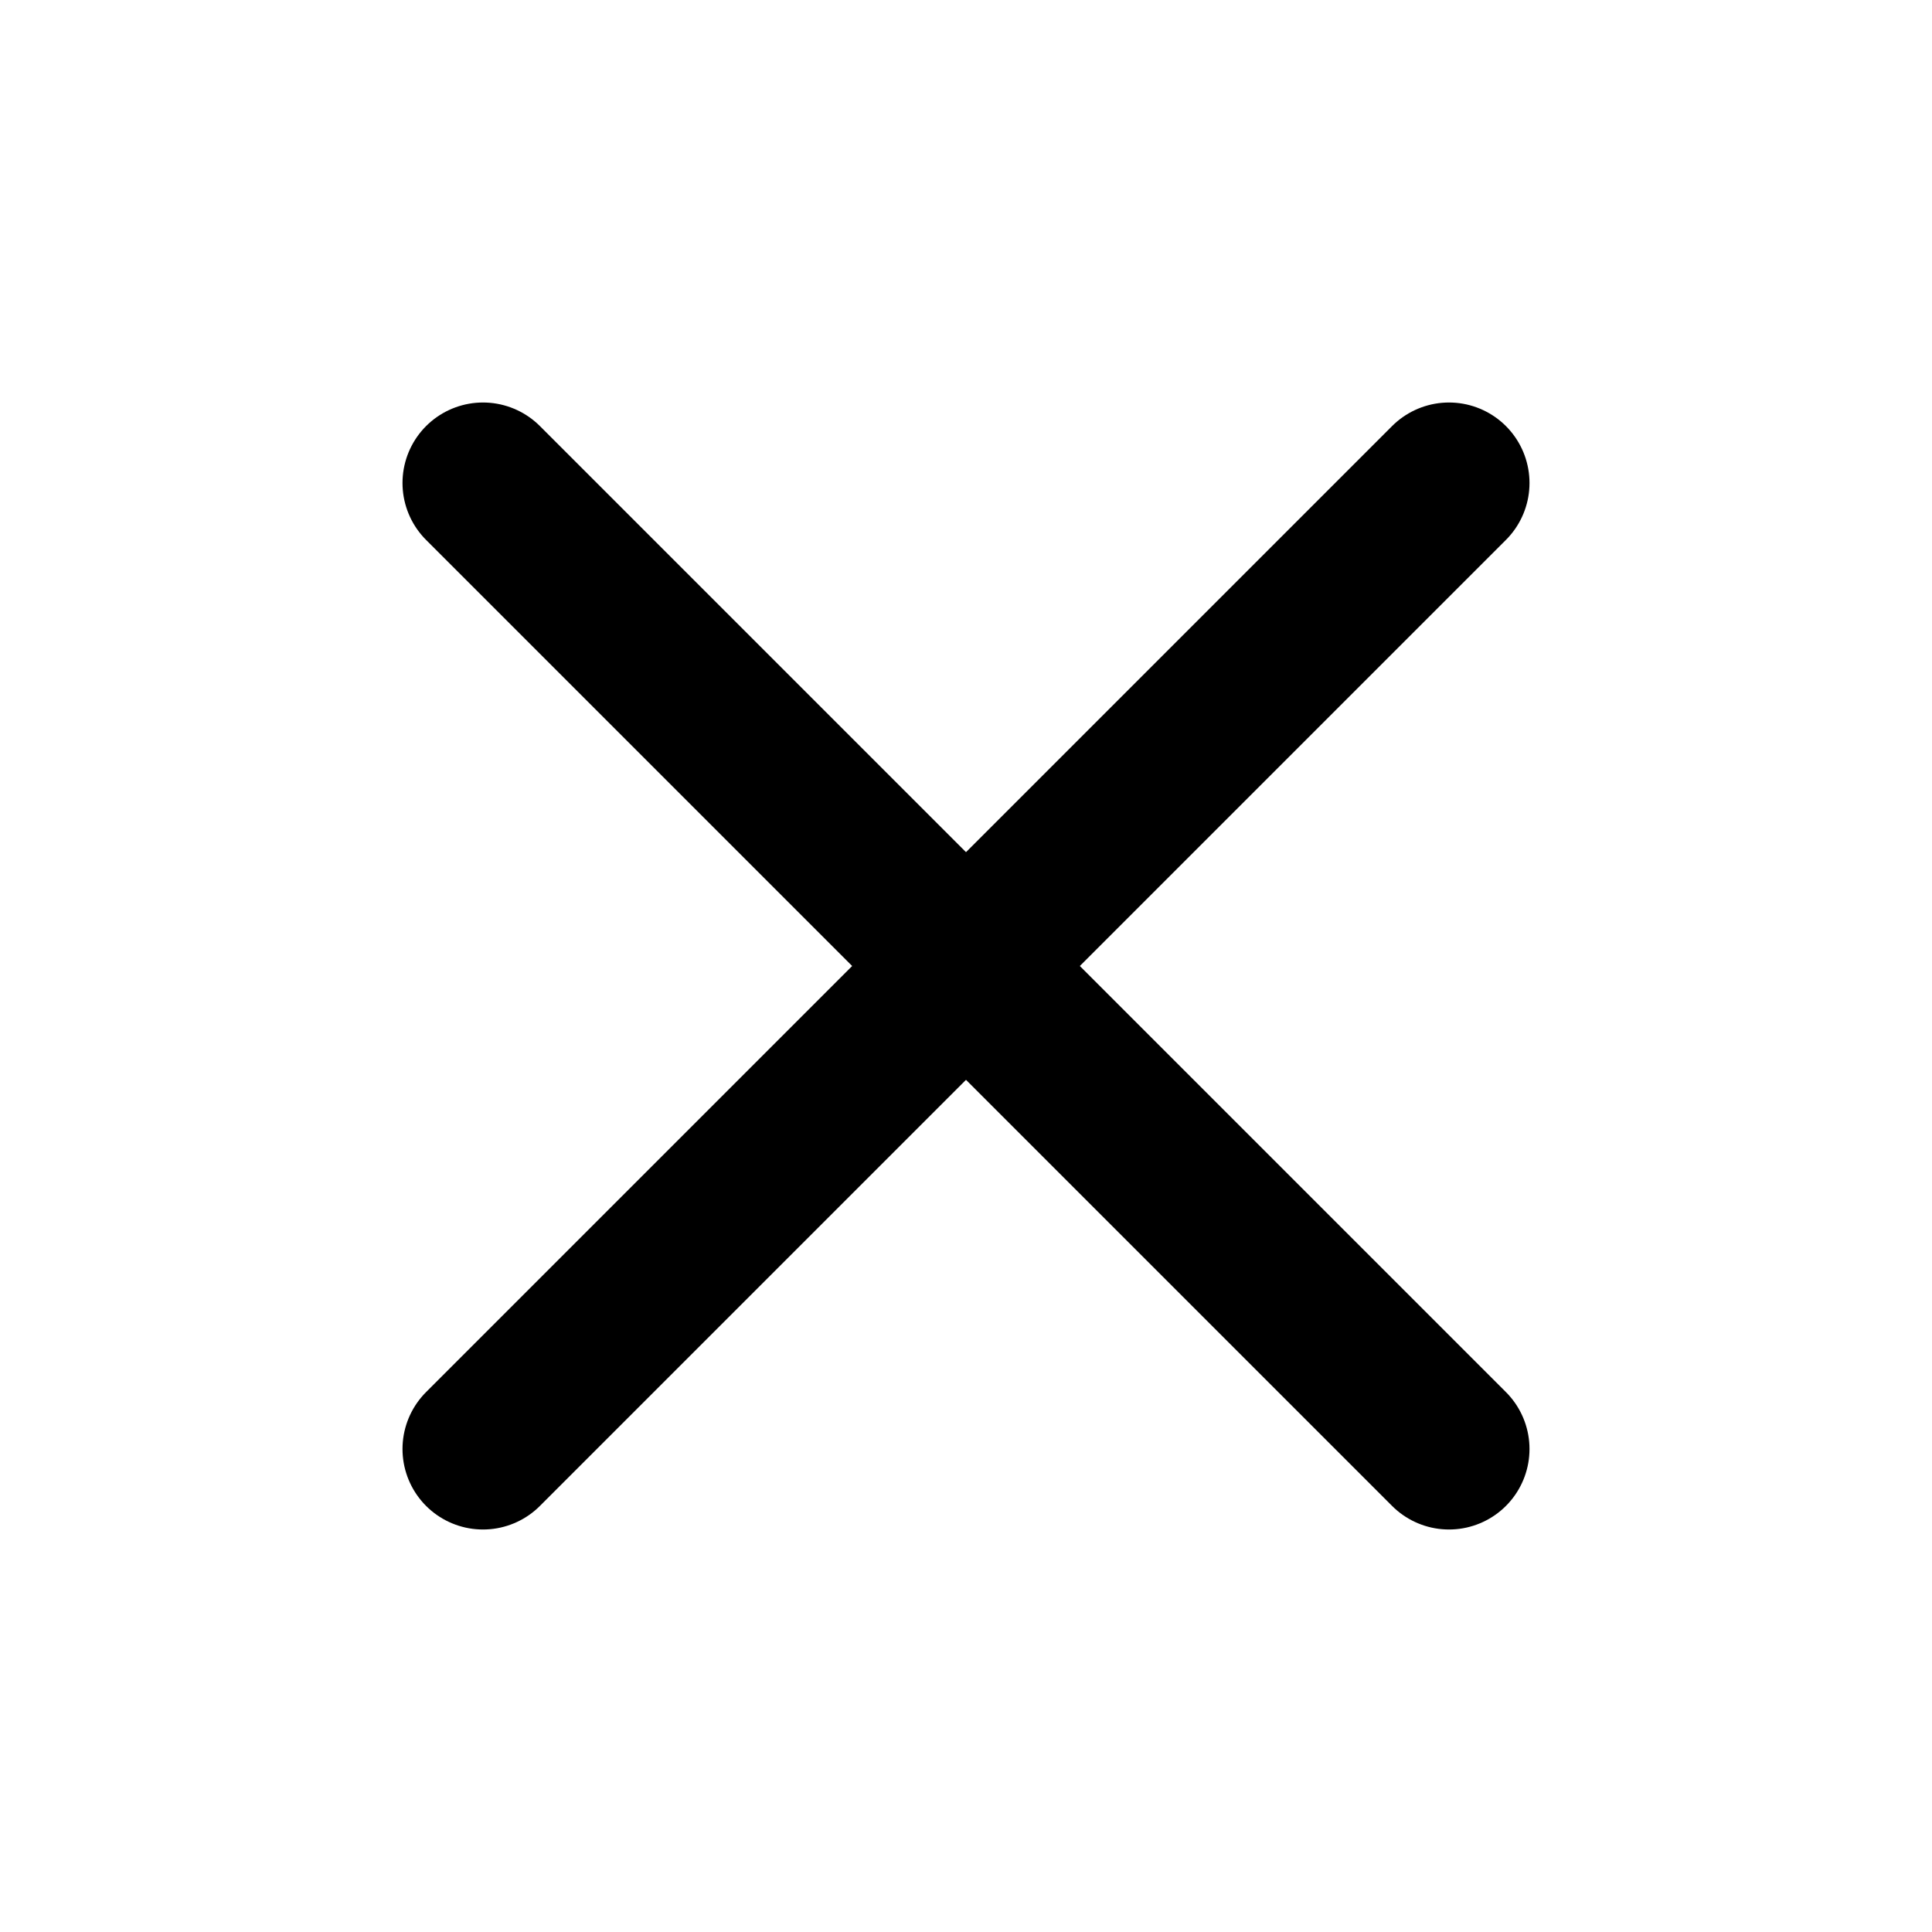
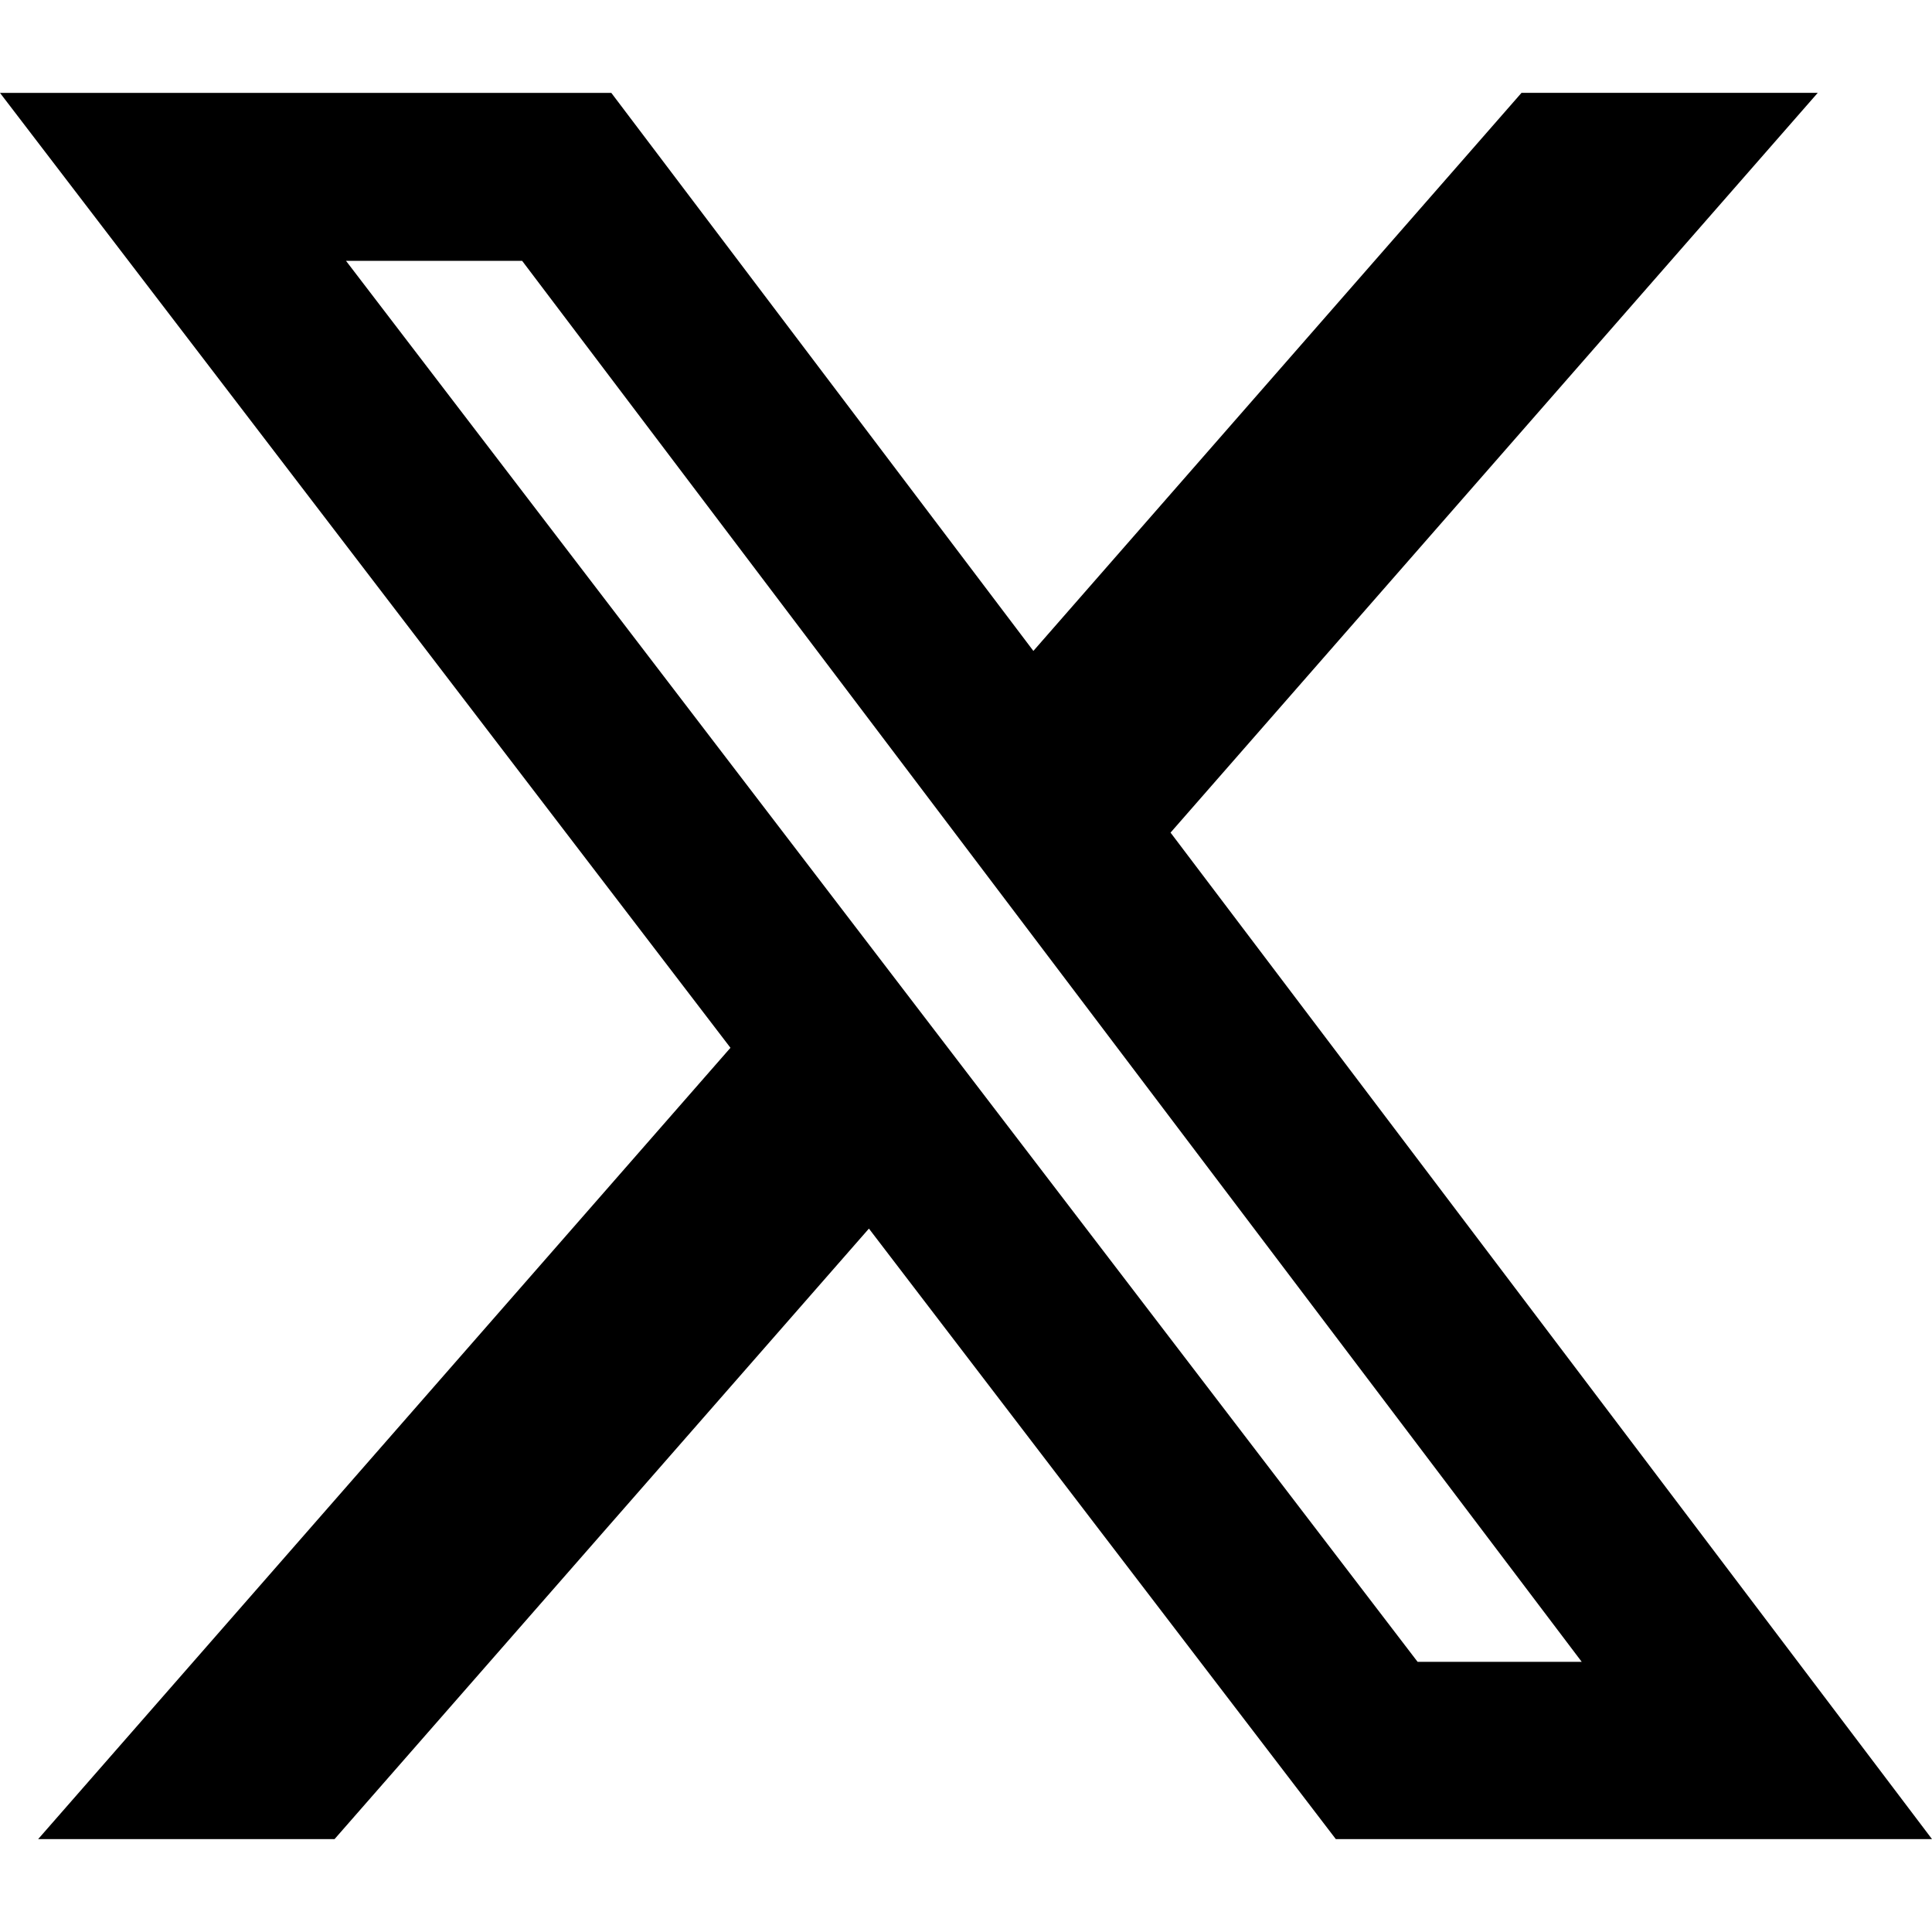
- <svg xmlns="http://www.w3.org/2000/svg" width="24" height="24" viewBox="0 0 24 24" fill="none" stroke="currentColor" stroke-width="2" stroke-linecap="round" stroke-linejoin="round" class="feather feather-x">
-   <line x1="18" y1="6" x2="6" y2="18" />
-   <line x1="6" y1="6" x2="18" y2="18" />
+ <svg xmlns="http://www.w3.org/2000/svg" role="img" viewBox="0 0 24 24">
+   <path d="M18.901 1.153h3.68l-8.04 9.19L24 22.846h-7.406l-5.8-7.584-6.638 7.584H.474l8.6-9.83L0 1.154h7.594l5.243 6.932ZM17.61 20.644h2.039L6.486 3.24H4.298Z" />
</svg>
